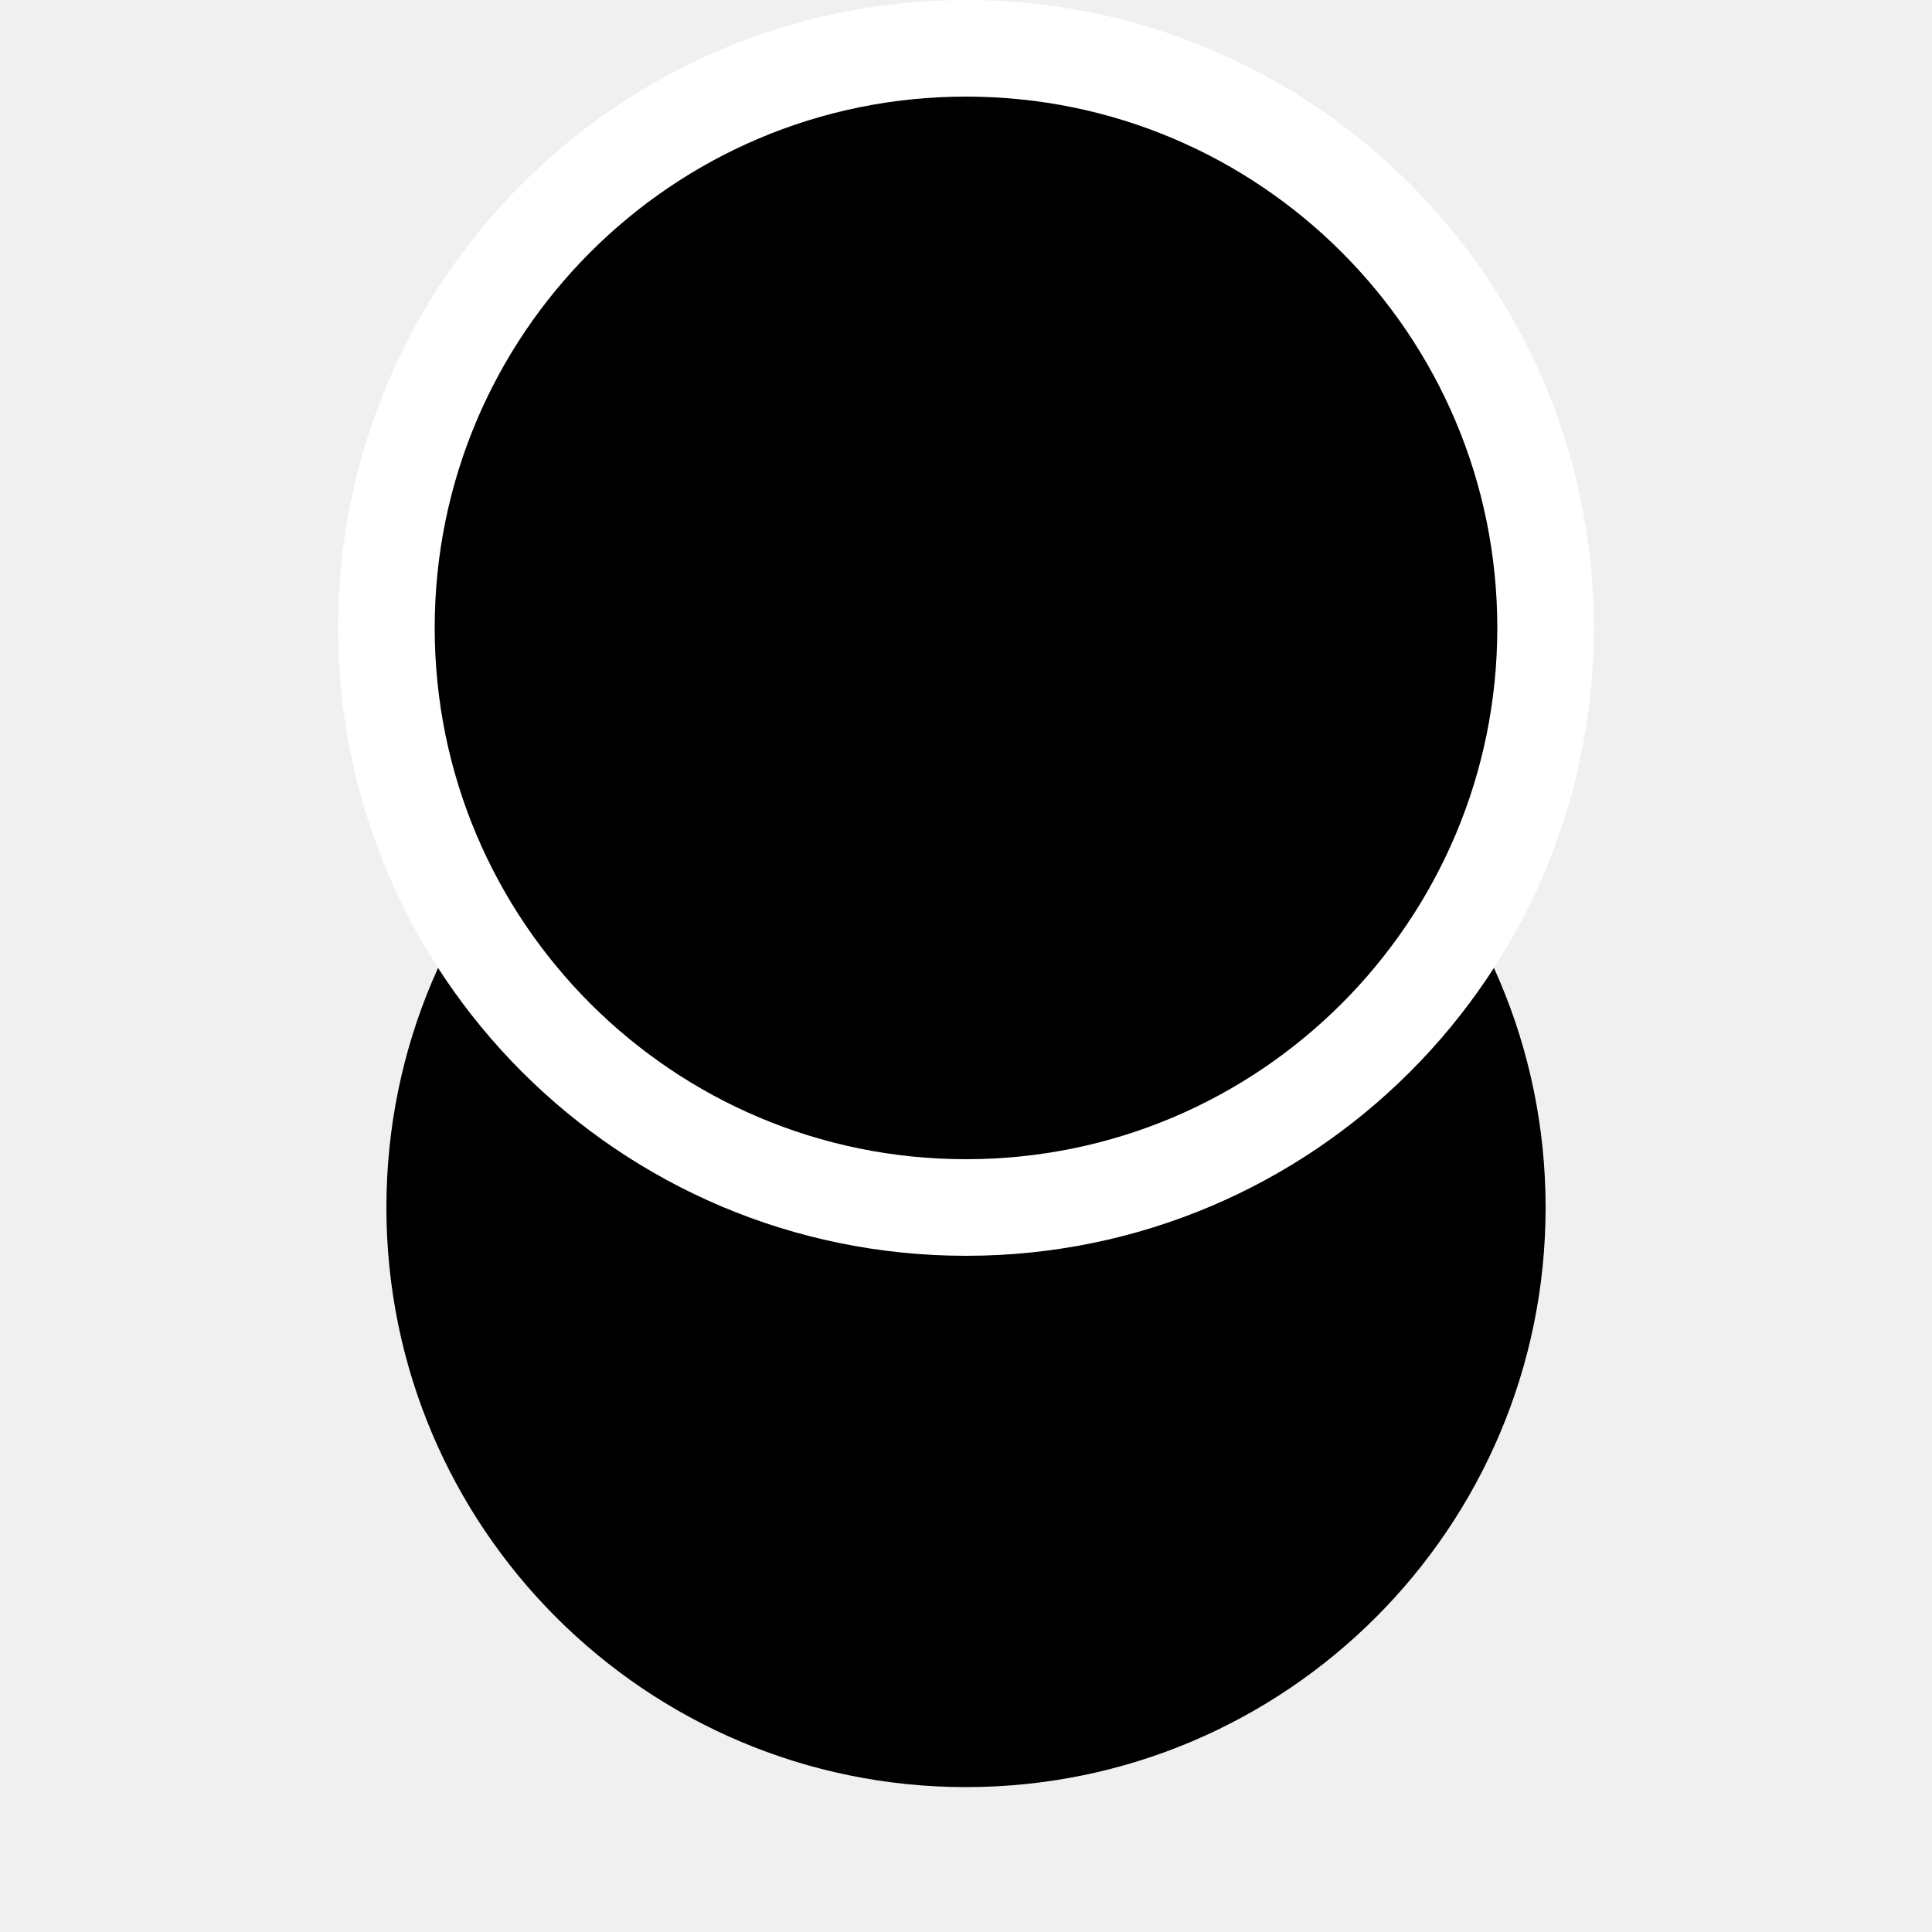
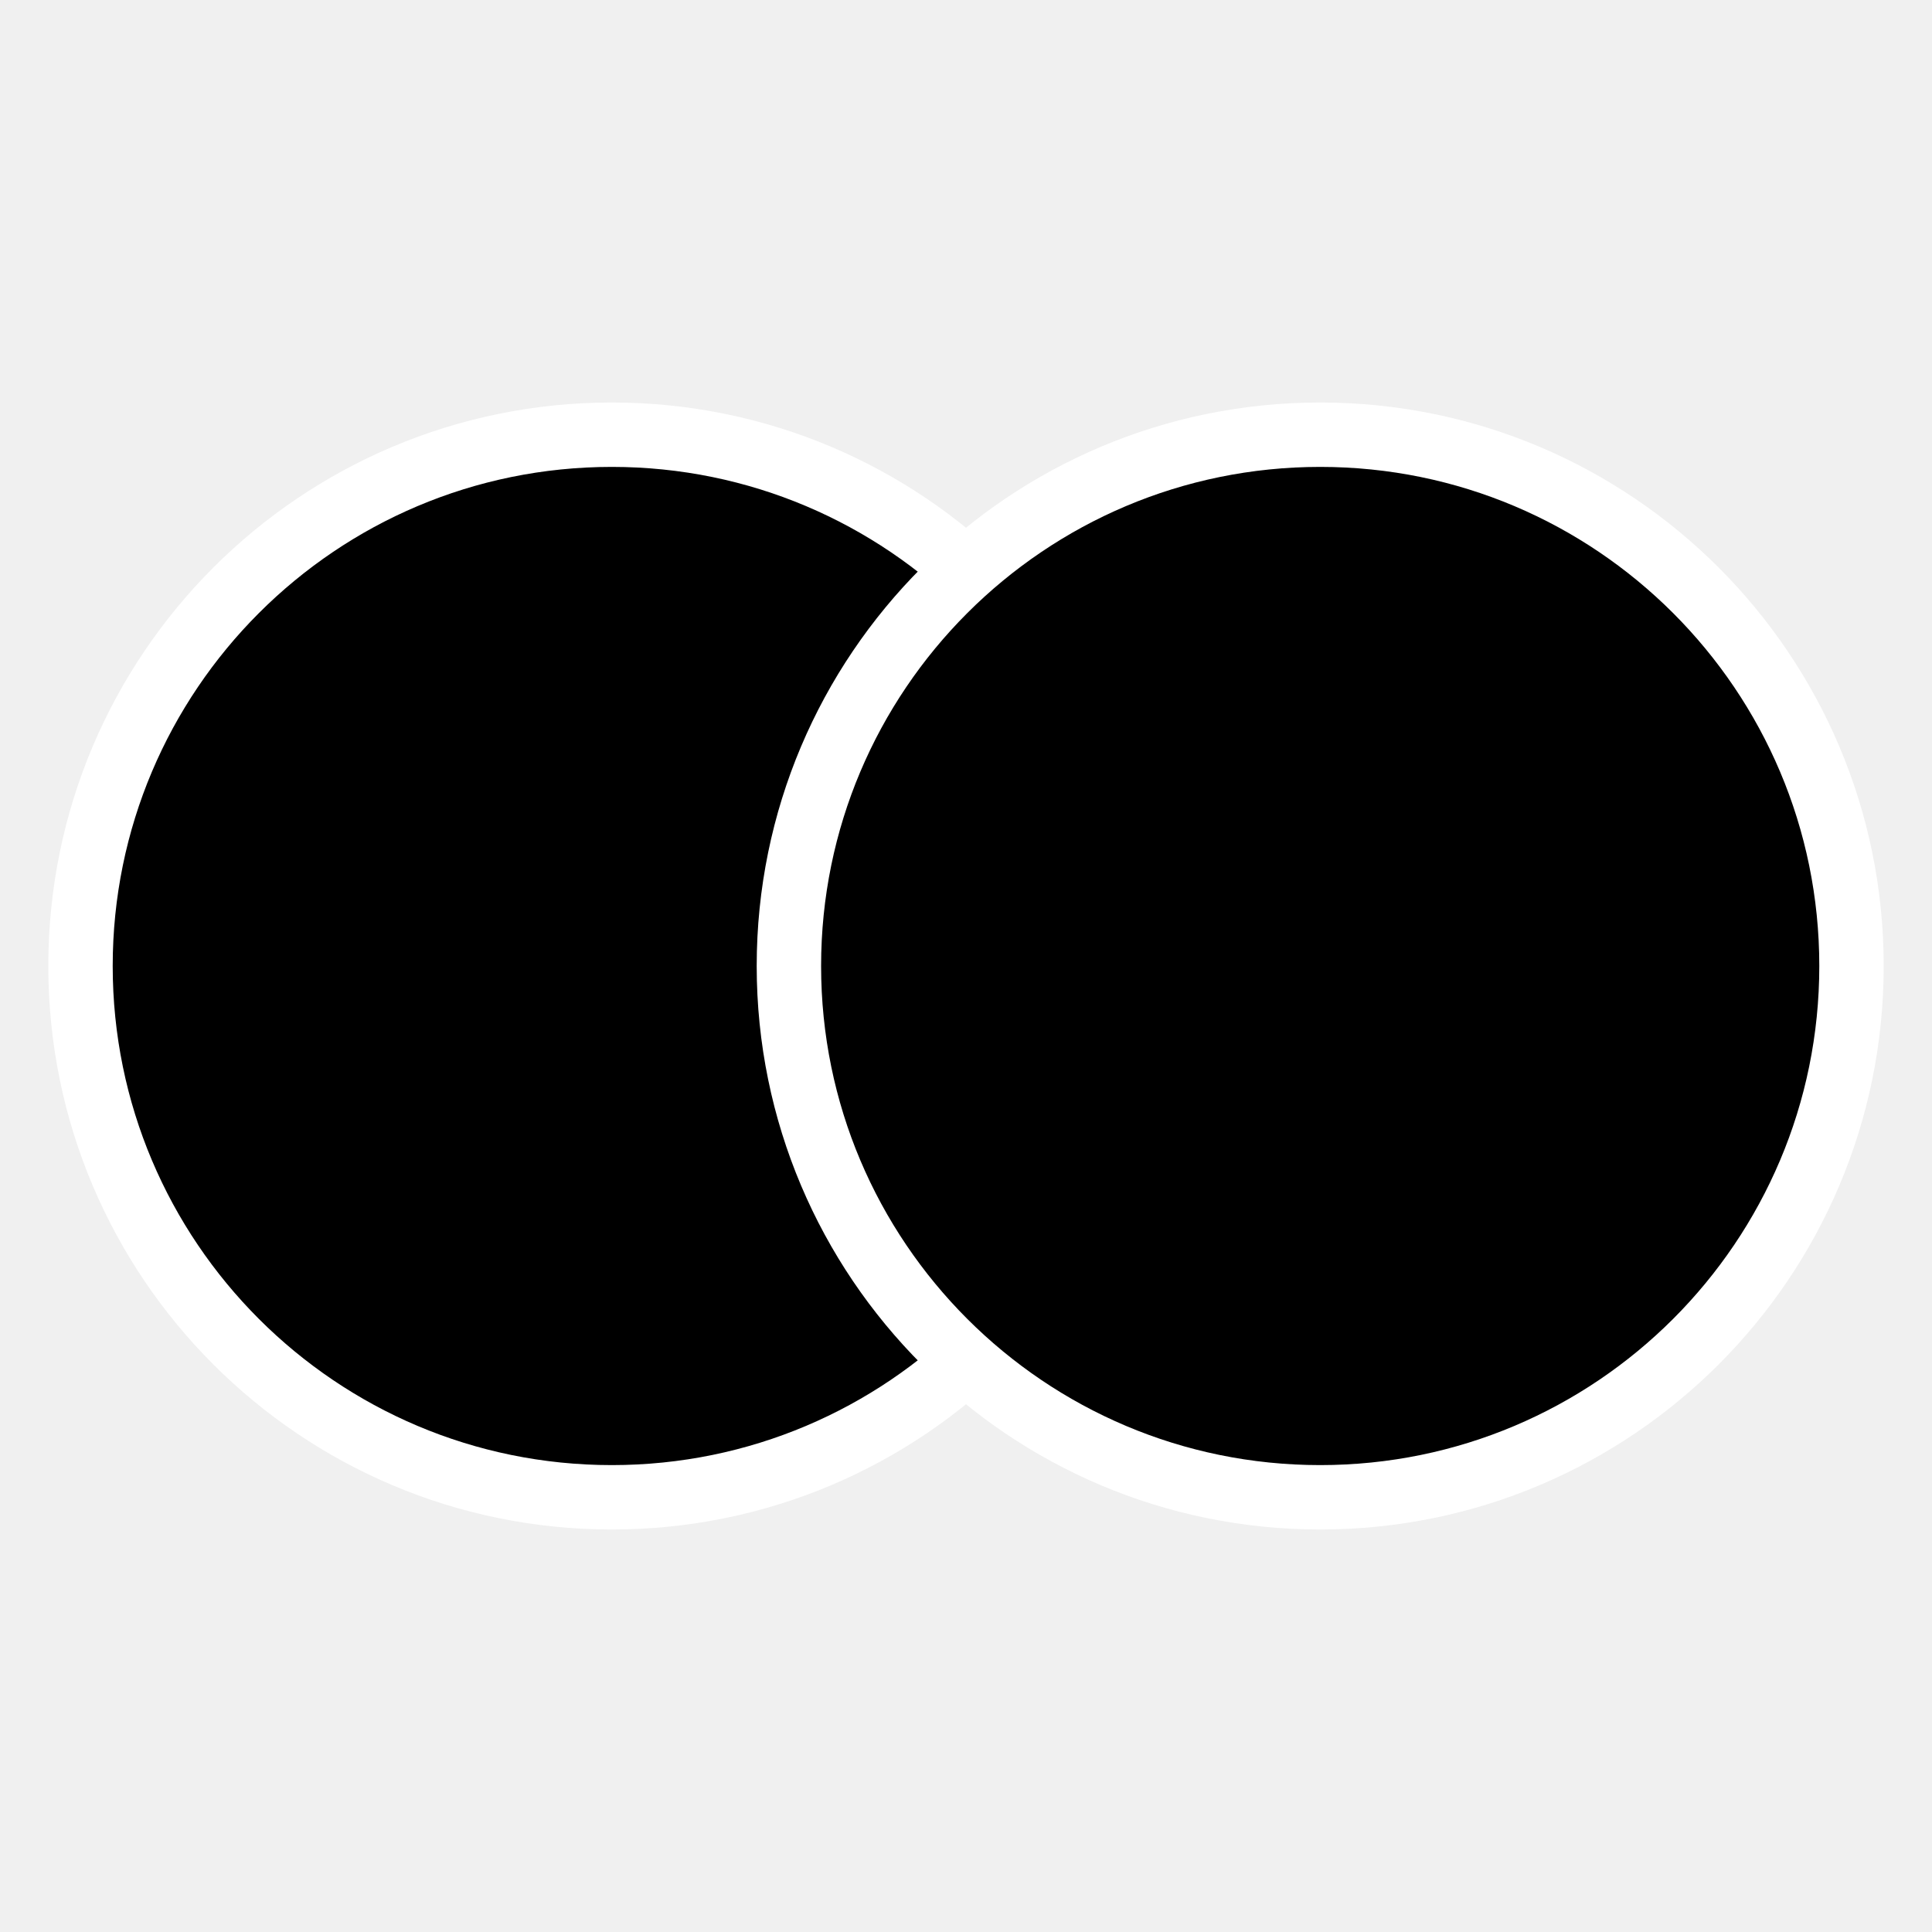
<svg xmlns="http://www.w3.org/2000/svg" width="120" height="120" viewBox="0 0 120 120" aria-label="Doot Agent">
  <style>
-     .doot-planet {
+     .doot-circle {
      fill: #000000;
    }

-     .doot-satellite {
+     .doot-circle-stroke {
      fill: #000000;
      stroke: #FFFFFF;
-       stroke-width: 6px;
+       stroke-width: 4px;
+     }
+ 
+     @media (prefers-color-scheme: dark) {
+       .doot-circle {
+         fill: #FFFFFF;
+       }
+       
+       .doot-circle-stroke {
+         fill: #FFFFFF;
+         stroke: #000000;
+       }
    }
  </style>
-   <circle class="doot-planet" cx="60" cy="75" r="36" />
-   <circle class="doot-satellite" cx="60" cy="39" r="36" />
+   <circle class="doot-circle-stroke" cx="38" cy="60" r="33" />
+   <circle class="doot-circle-stroke" cx="82" cy="60" r="33" />
</svg>
